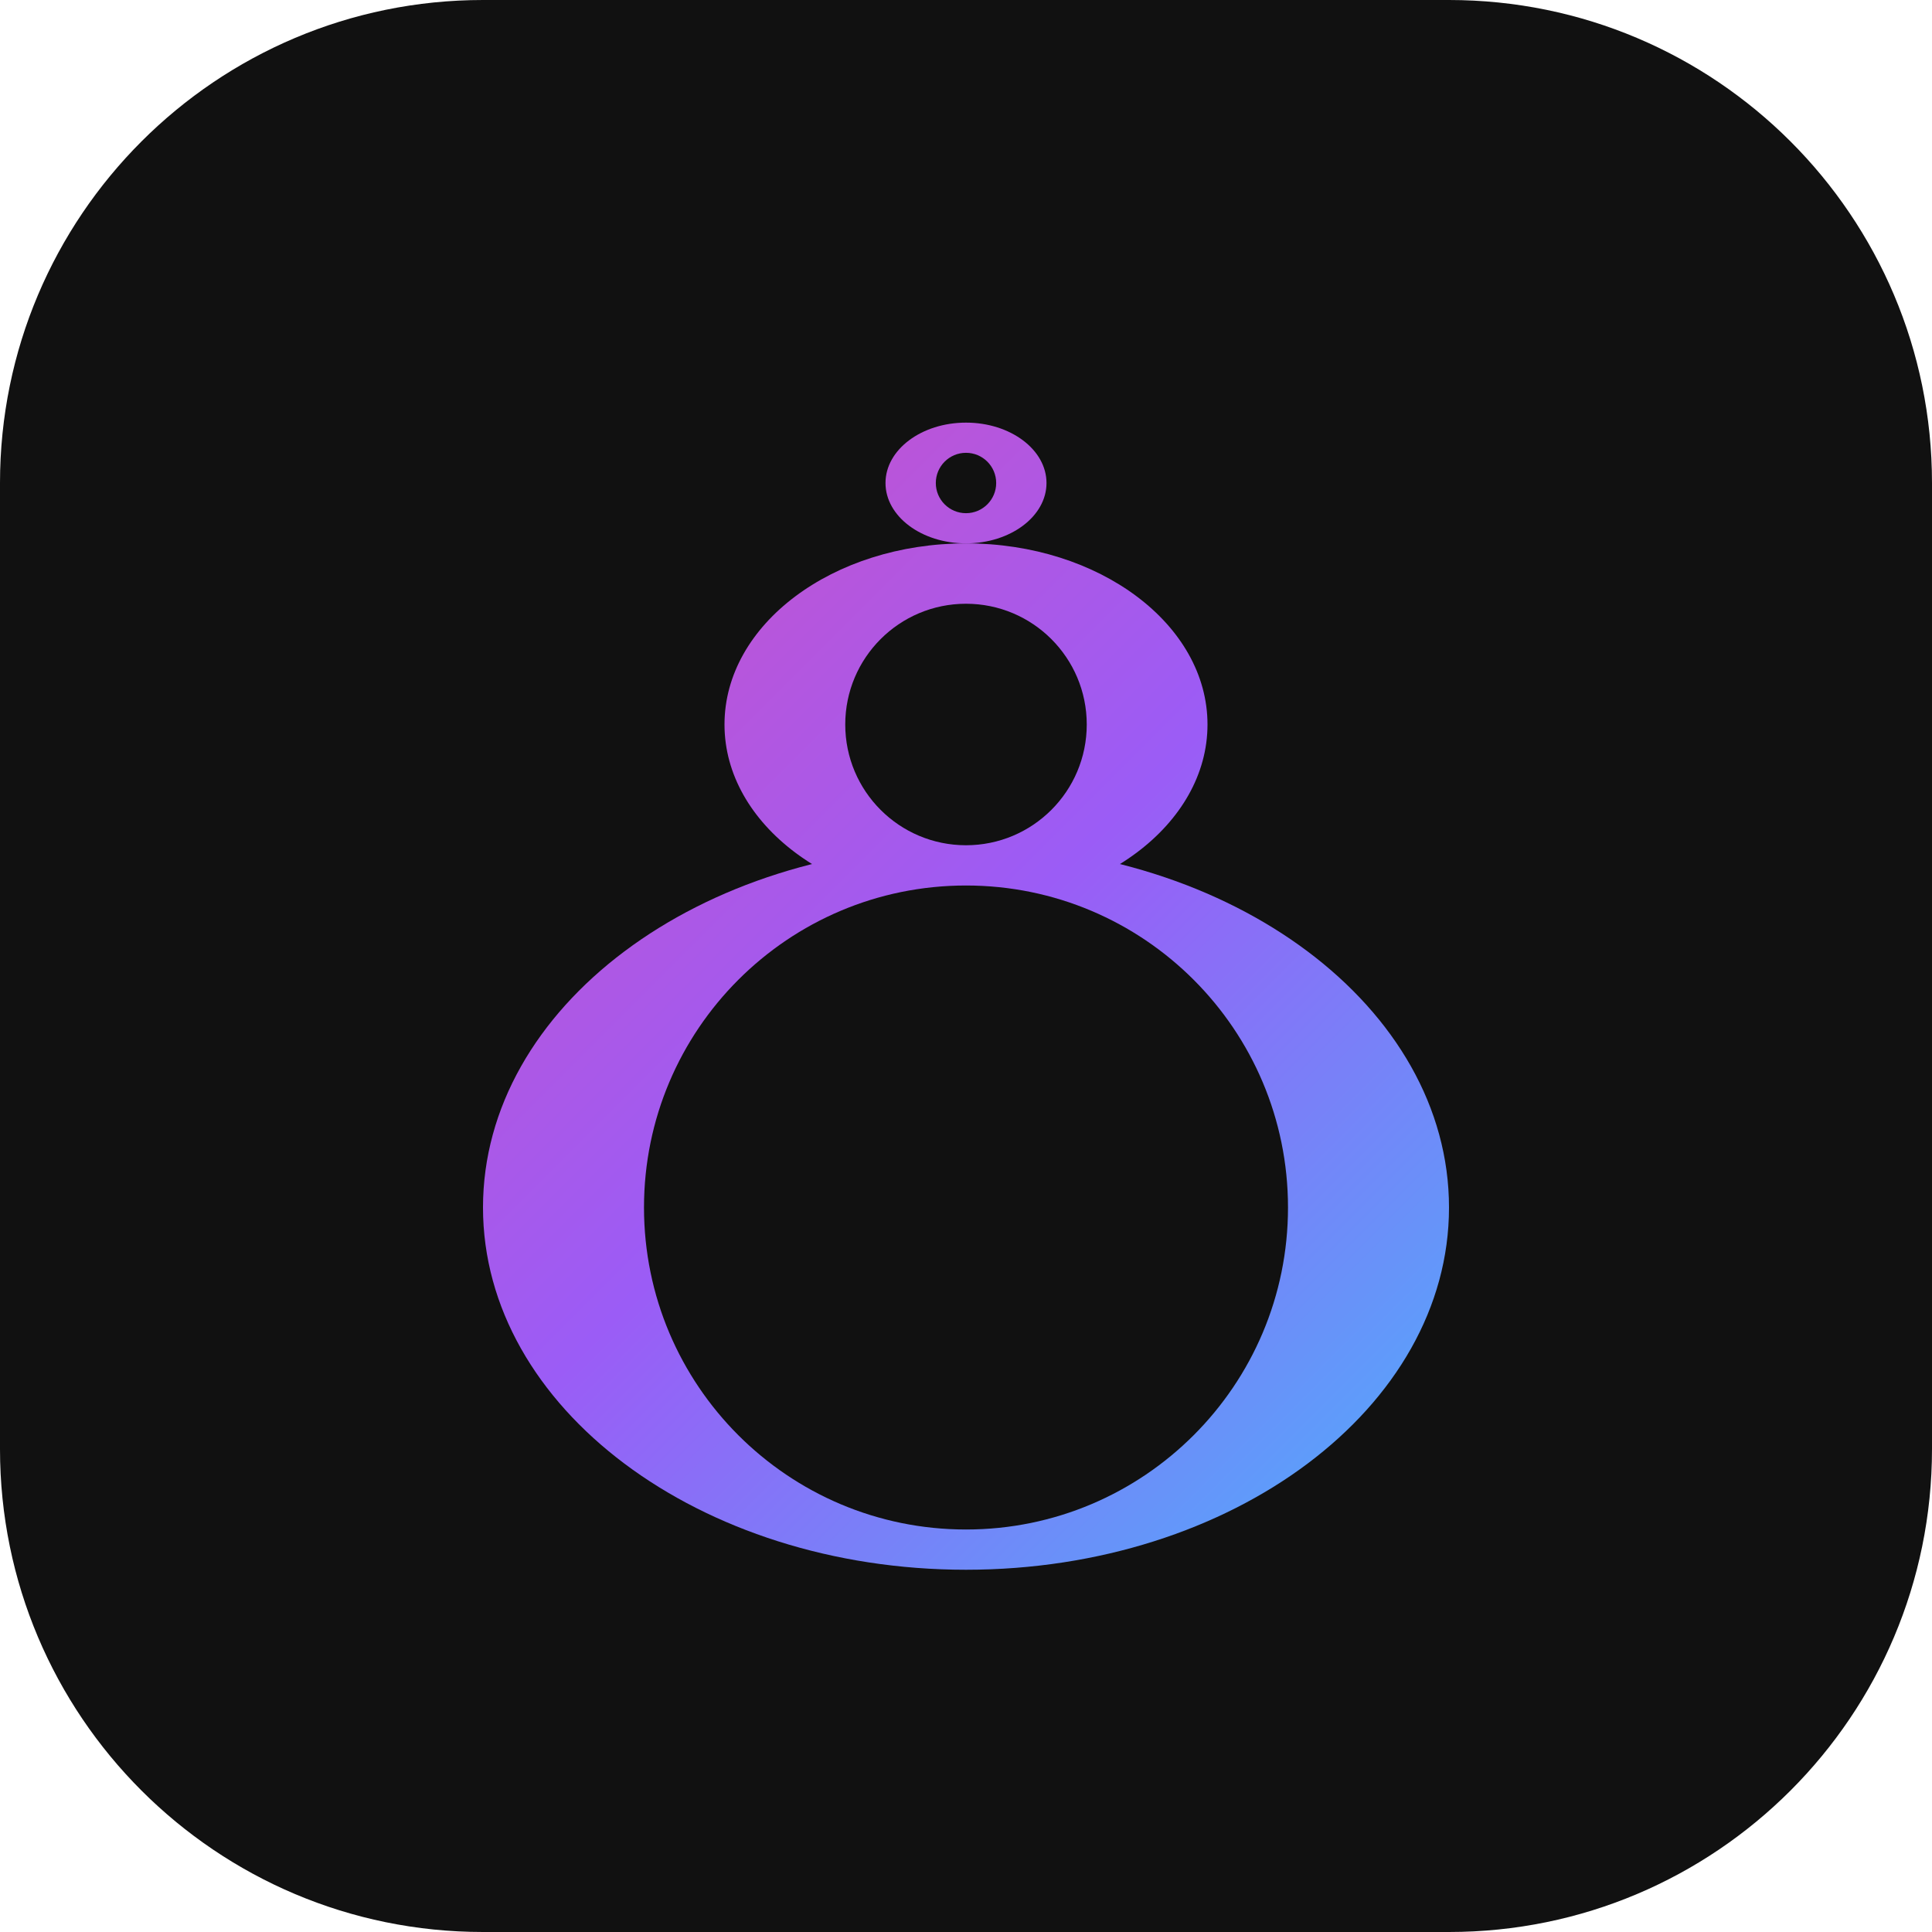
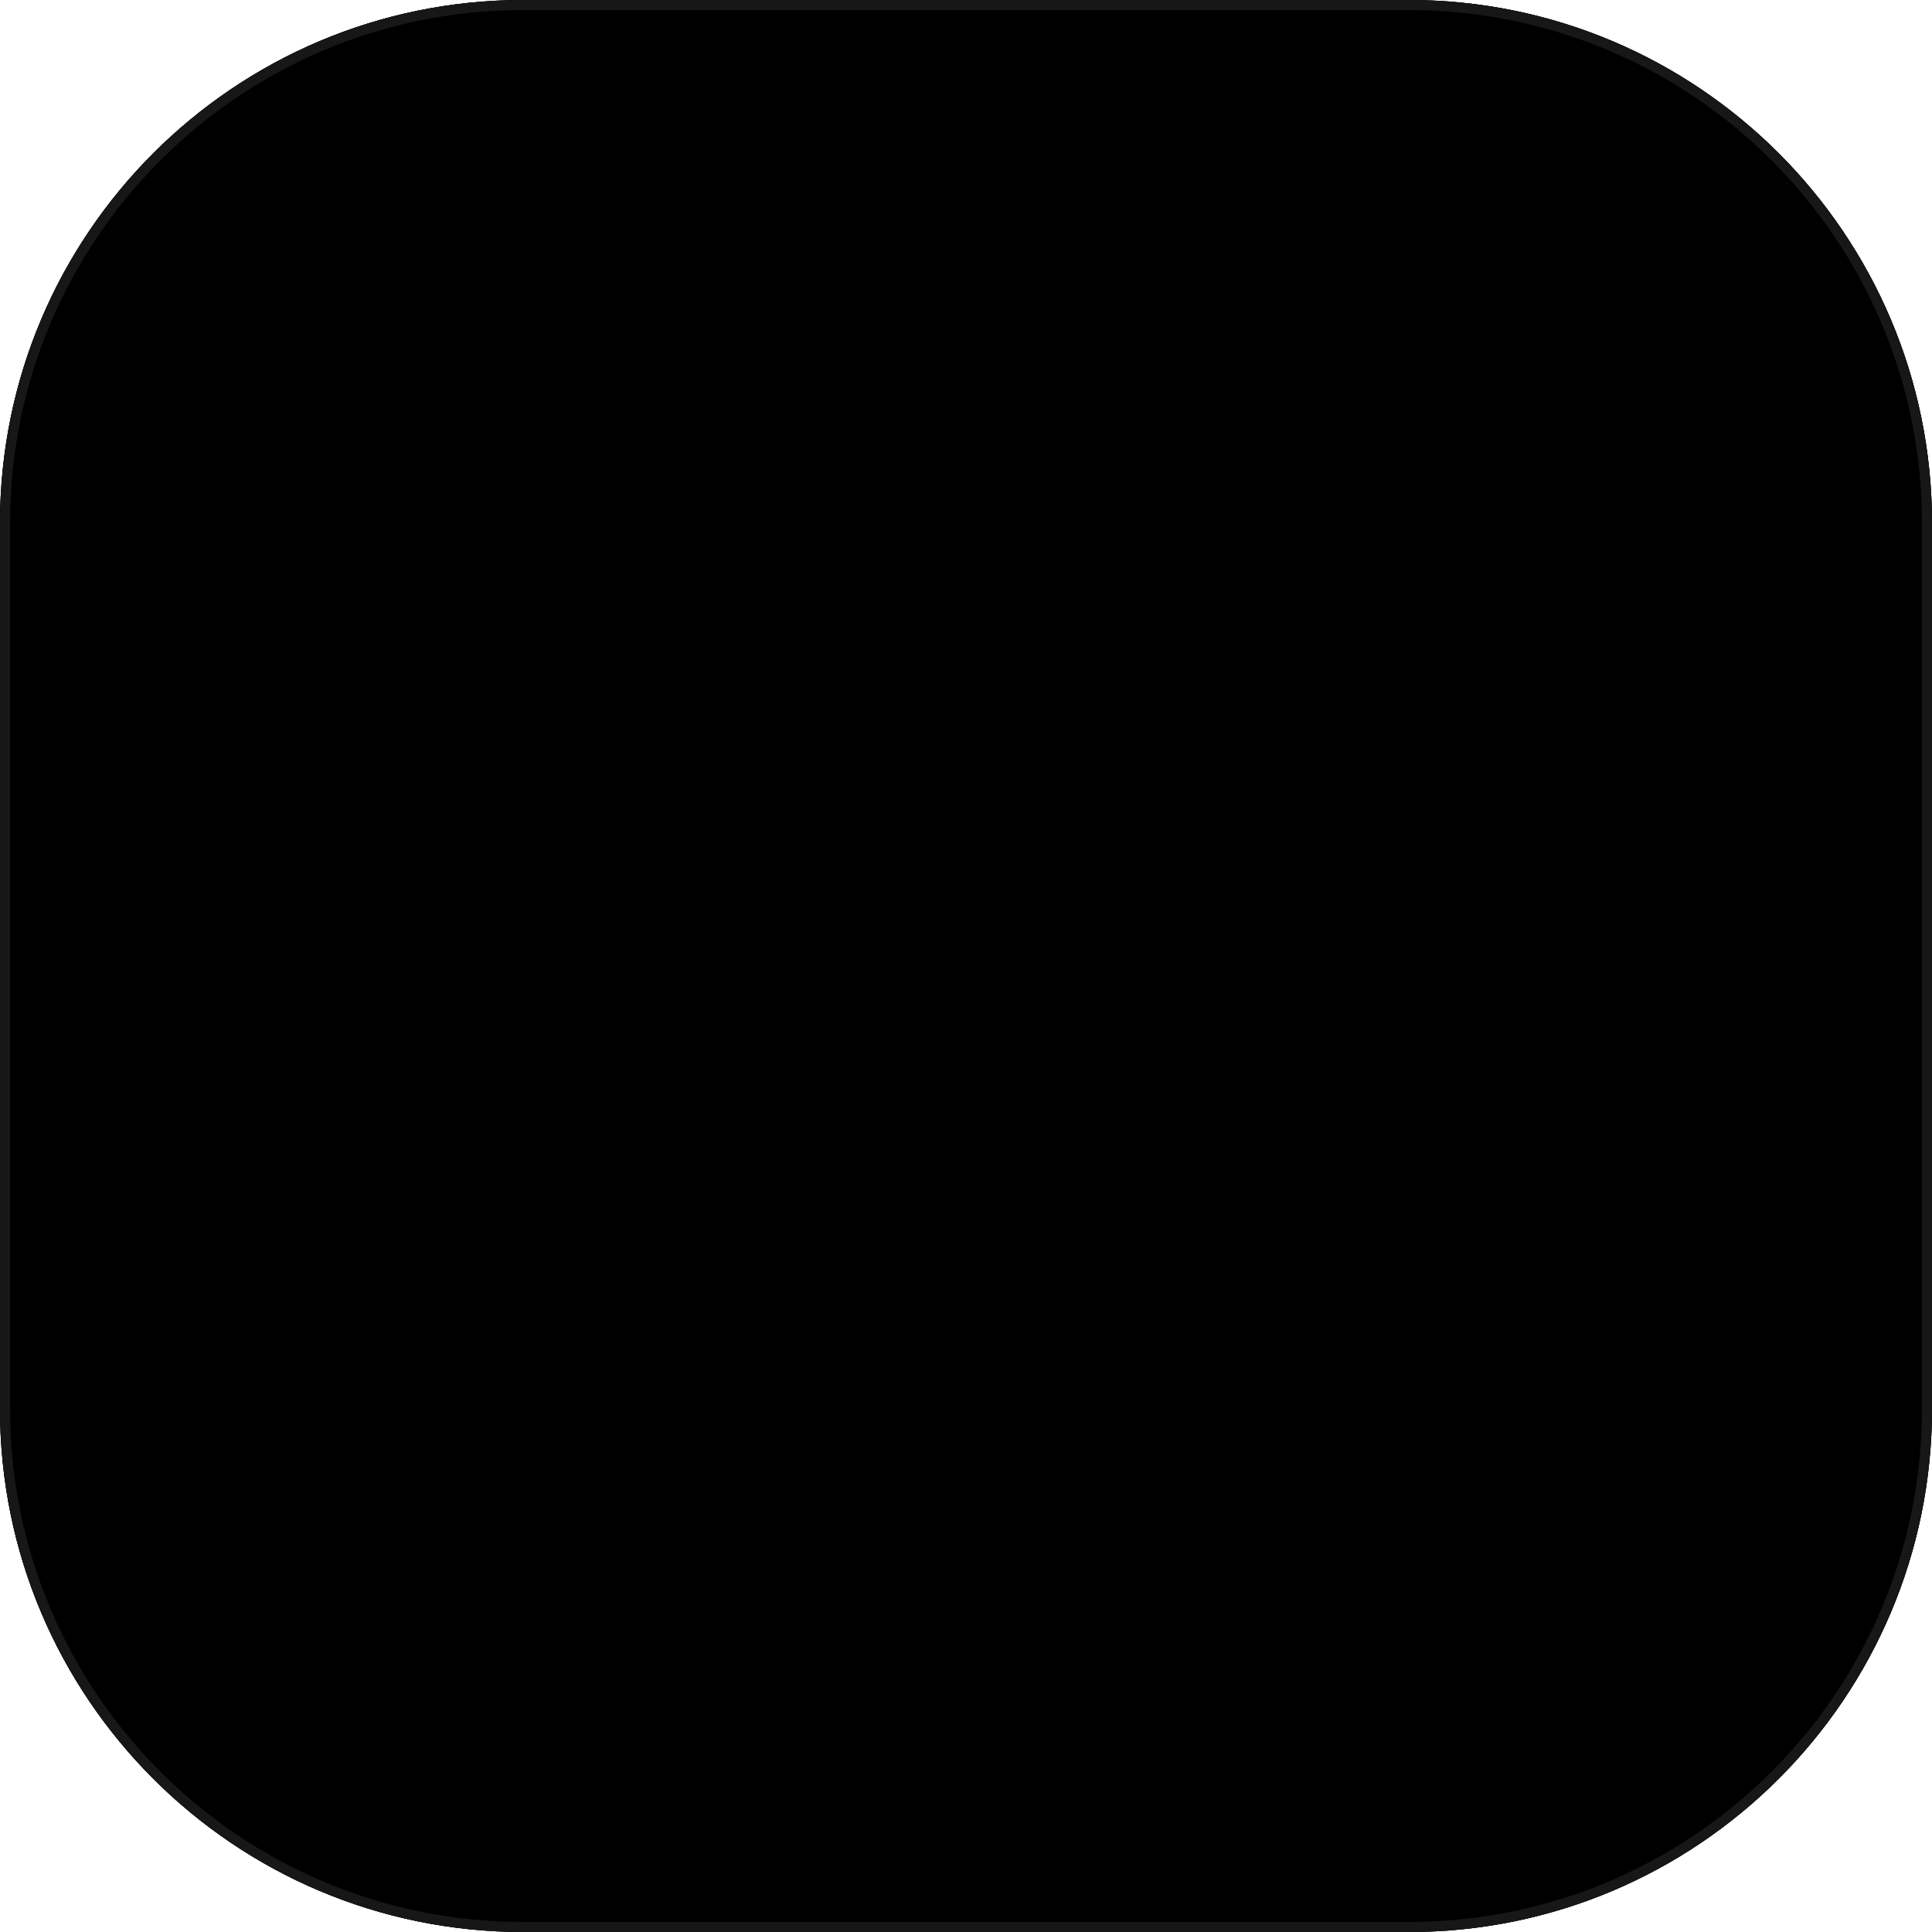
<svg xmlns="http://www.w3.org/2000/svg" width="192" height="192" viewBox="0 0 192 192" fill="none">
  <defs>
-     <linearGradient id="jb-gradient" x1="0" y1="0" x2="192" y2="192" gradientUnits="userSpaceOnUse">
-       <stop offset="0%" stop-color="#FF4598" />
-       <stop offset="50%" stop-color="#9B5CF6" />
-       <stop offset="100%" stop-color="#10EFFF" />
+     <linearGradient id="lg-brand" x1="0" y1="0" x2="1" y2="1">
+       <stop offset="0" stop-color="oklch(0.78 0.16 240)" />
+       <stop offset="1" stop-color="oklch(0.77 0.15 322)" />
    </linearGradient>
+     <radialGradient id="halo-top" cx="80%" cy="0%" r="85%">
+       <stop offset="0" stop-color="oklch(0.4 0.13 280 / 0.65)" />
+       <stop offset="1" stop-color="oklch(0.4 0.13 280 / 0)" />
+     </radialGradient>
+     <radialGradient id="halo-bottom" cx="10%" cy="100%" r="80%">
+       <stop offset="0" stop-color="oklch(0.36 0.12 330 / 0.5)" />
+       <stop offset="1" stop-color="oklch(0.36 0.12 330 / 0)" />
+     </radialGradient>
  </defs>
-   <rect width="192" height="192" rx="48" fill="#111111" />
-   <g transform="rotate(0 96 96)">
-     <ellipse cx="96" cy="120" rx="48" ry="36" fill="url(#jb-gradient)" />
-     <ellipse cx="96" cy="72" rx="24" ry="18" fill="url(#jb-gradient)" />
-     <ellipse cx="96" cy="48" rx="8" ry="6" fill="url(#jb-gradient)" />
-     <circle cx="96" cy="120" r="32" fill="#111111" />
-     <circle cx="96" cy="72" r="12" fill="#111111" />
-     <circle cx="96" cy="48" r="3" fill="#111111" />
+   <rect width="192" height="192" rx="52" fill="#0b0d14" />
+   <rect width="192" height="192" rx="52" fill="url(#halo-bottom)" />
+   <rect width="192" height="192" rx="52" fill="url(#halo-top)" />
+   <rect x="0.5" y="0.5" width="191" height="191" rx="51.5" stroke="rgba(255,255,255,0.09)" />
+   <g transform="translate(44.8 44.8) scale(1.8963)">
+     <path d="M38 27c0-2.8-1.6-5.2-4.2-6 1-1.1 1.6-2.6 1.6-4.2 0-3.5-2.8-6.3-6.3-6.3-4.6 0-7 3.6-7.6 6.8-4.7.8-9.5 4.4-9.5 10.7 0 6.2 4.8 9.9 9.5 10.7.6 3.2 3 6.8 7.6 6.8 3.5 0 6.3-2.8 6.3-6.3 0-1.6-.6-3.1-1.6-4.2 2.6-.8 4.2-3.2 4.2-6z" fill="none" stroke="url(#lg-brand)" stroke-width="2.4" stroke-linejoin="round" />
+     <circle cx="42.5" cy="27" r="3.4" fill="url(#lg-brand)" />
+     <circle cx="48.5" cy="27" r="1.6" fill="url(#lg-brand)" opacity="0.7" />
  </g>
</svg>
